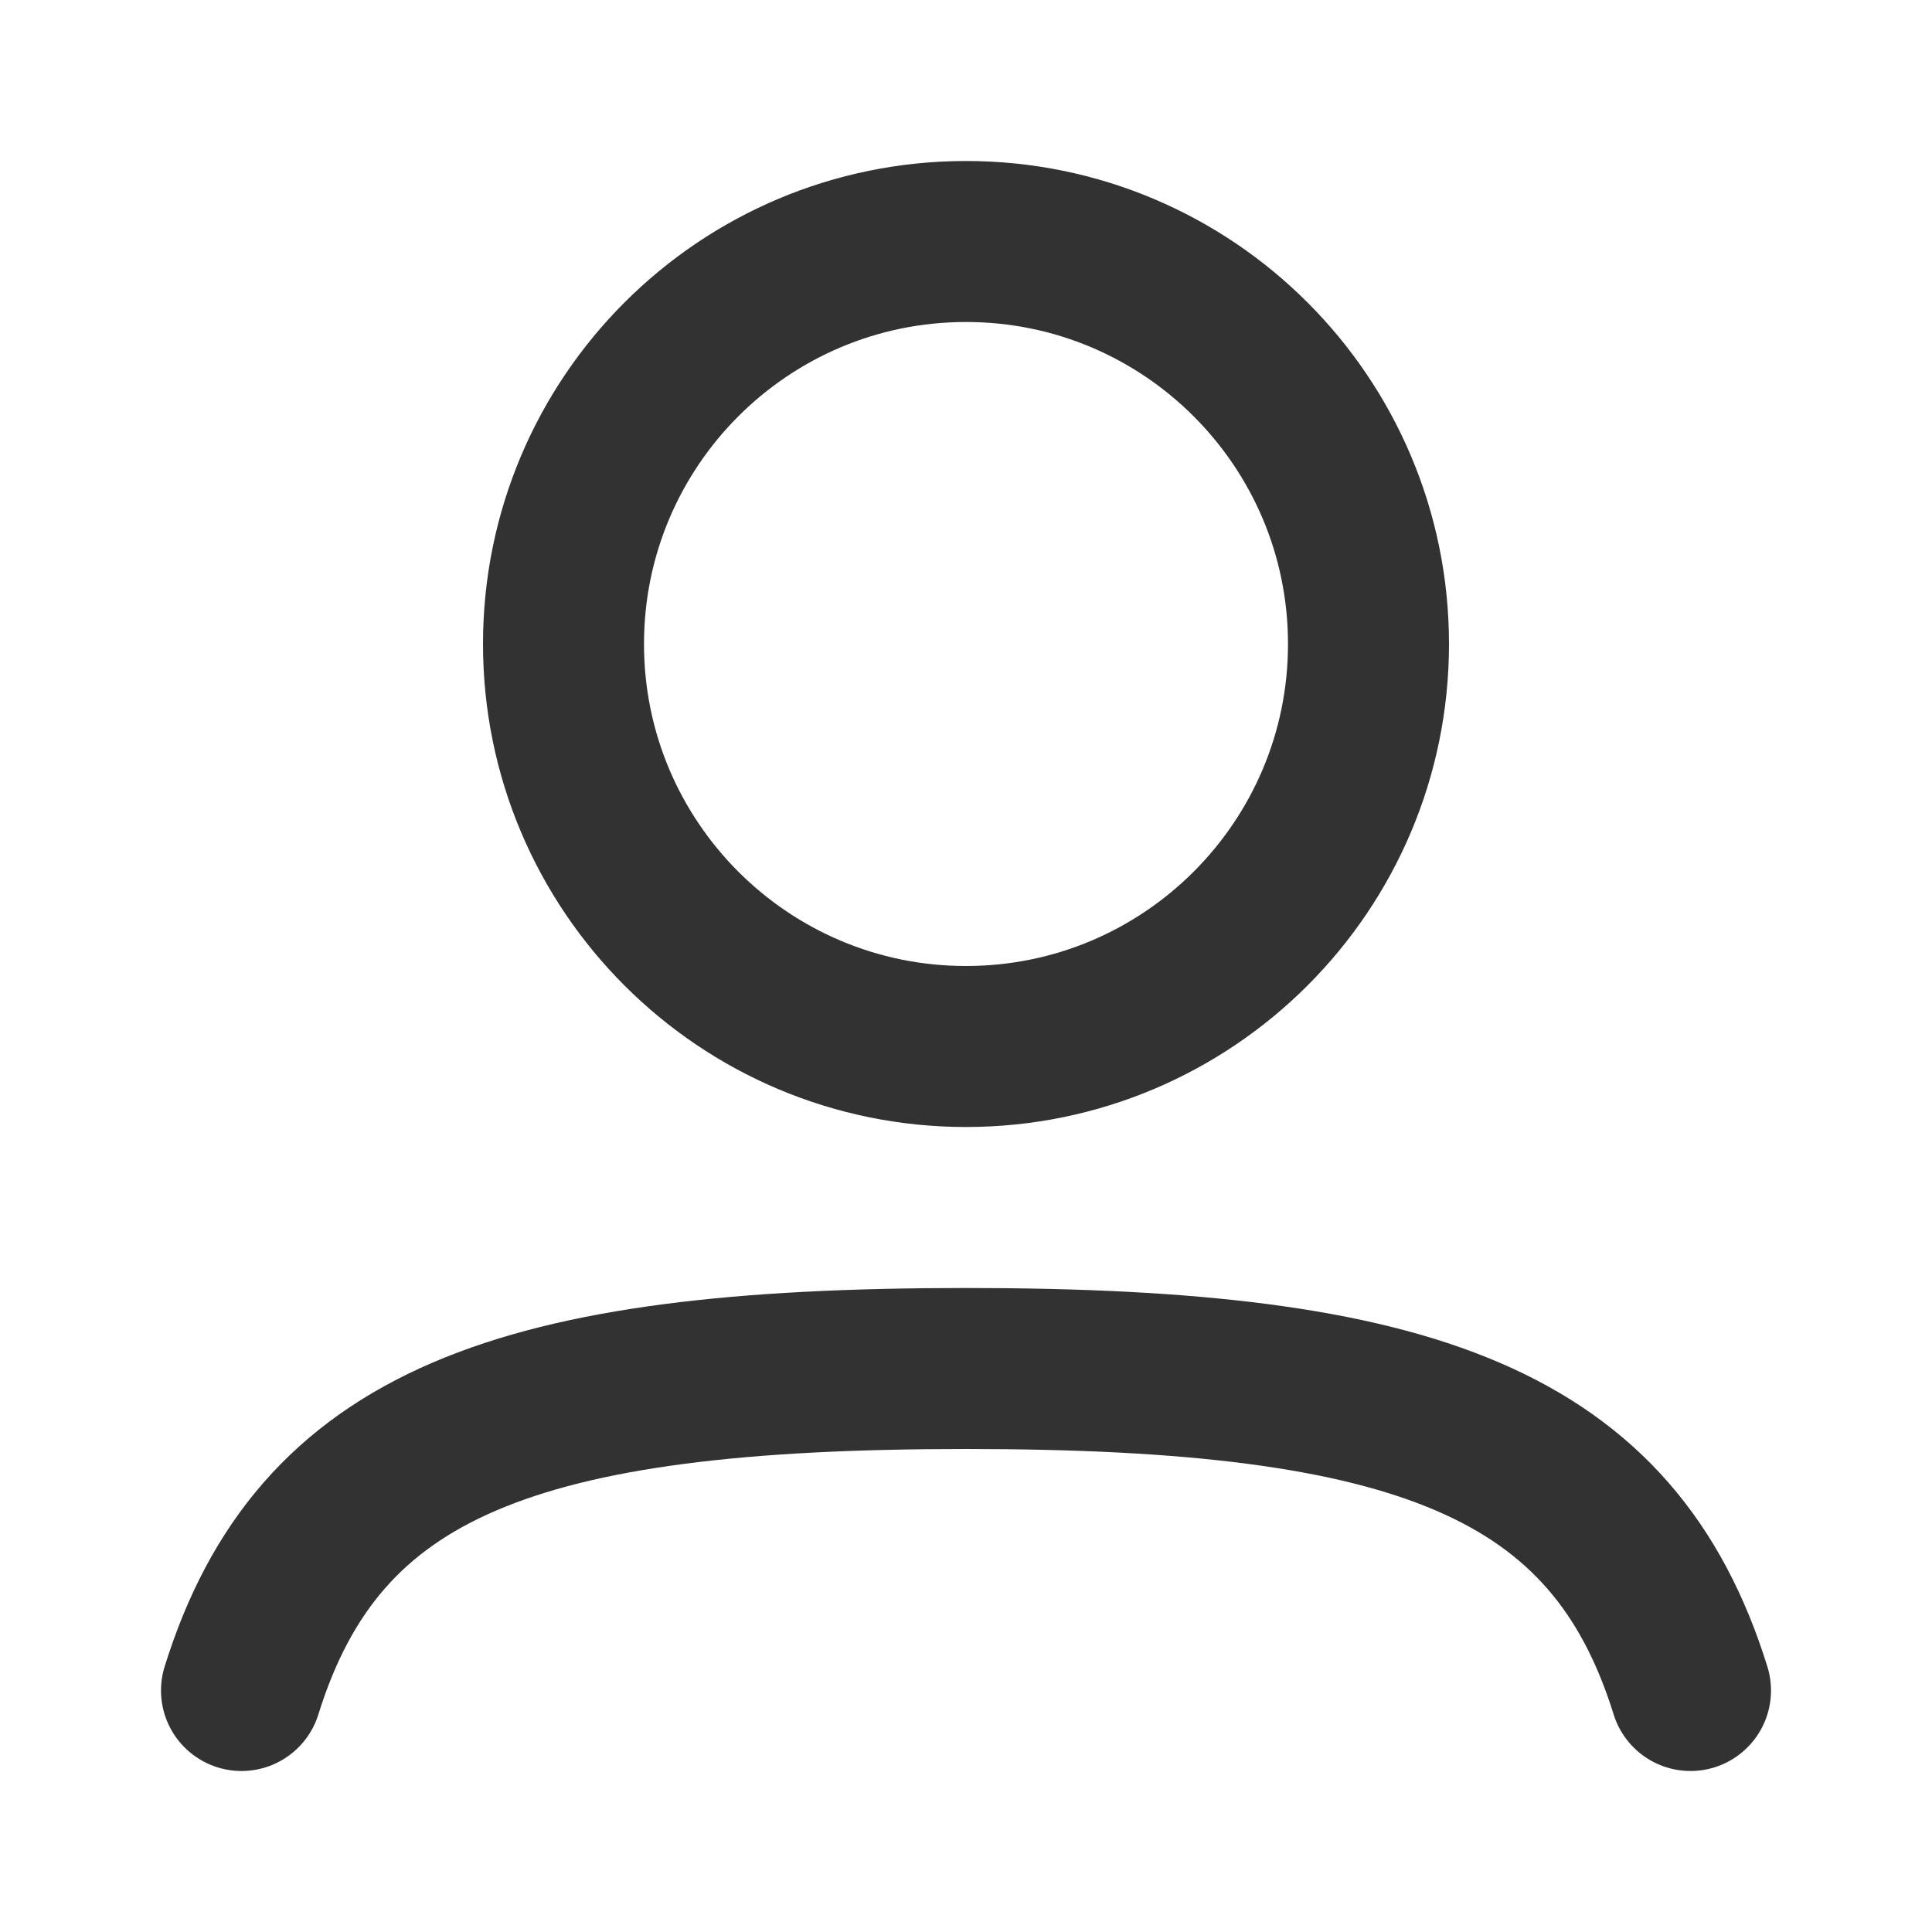
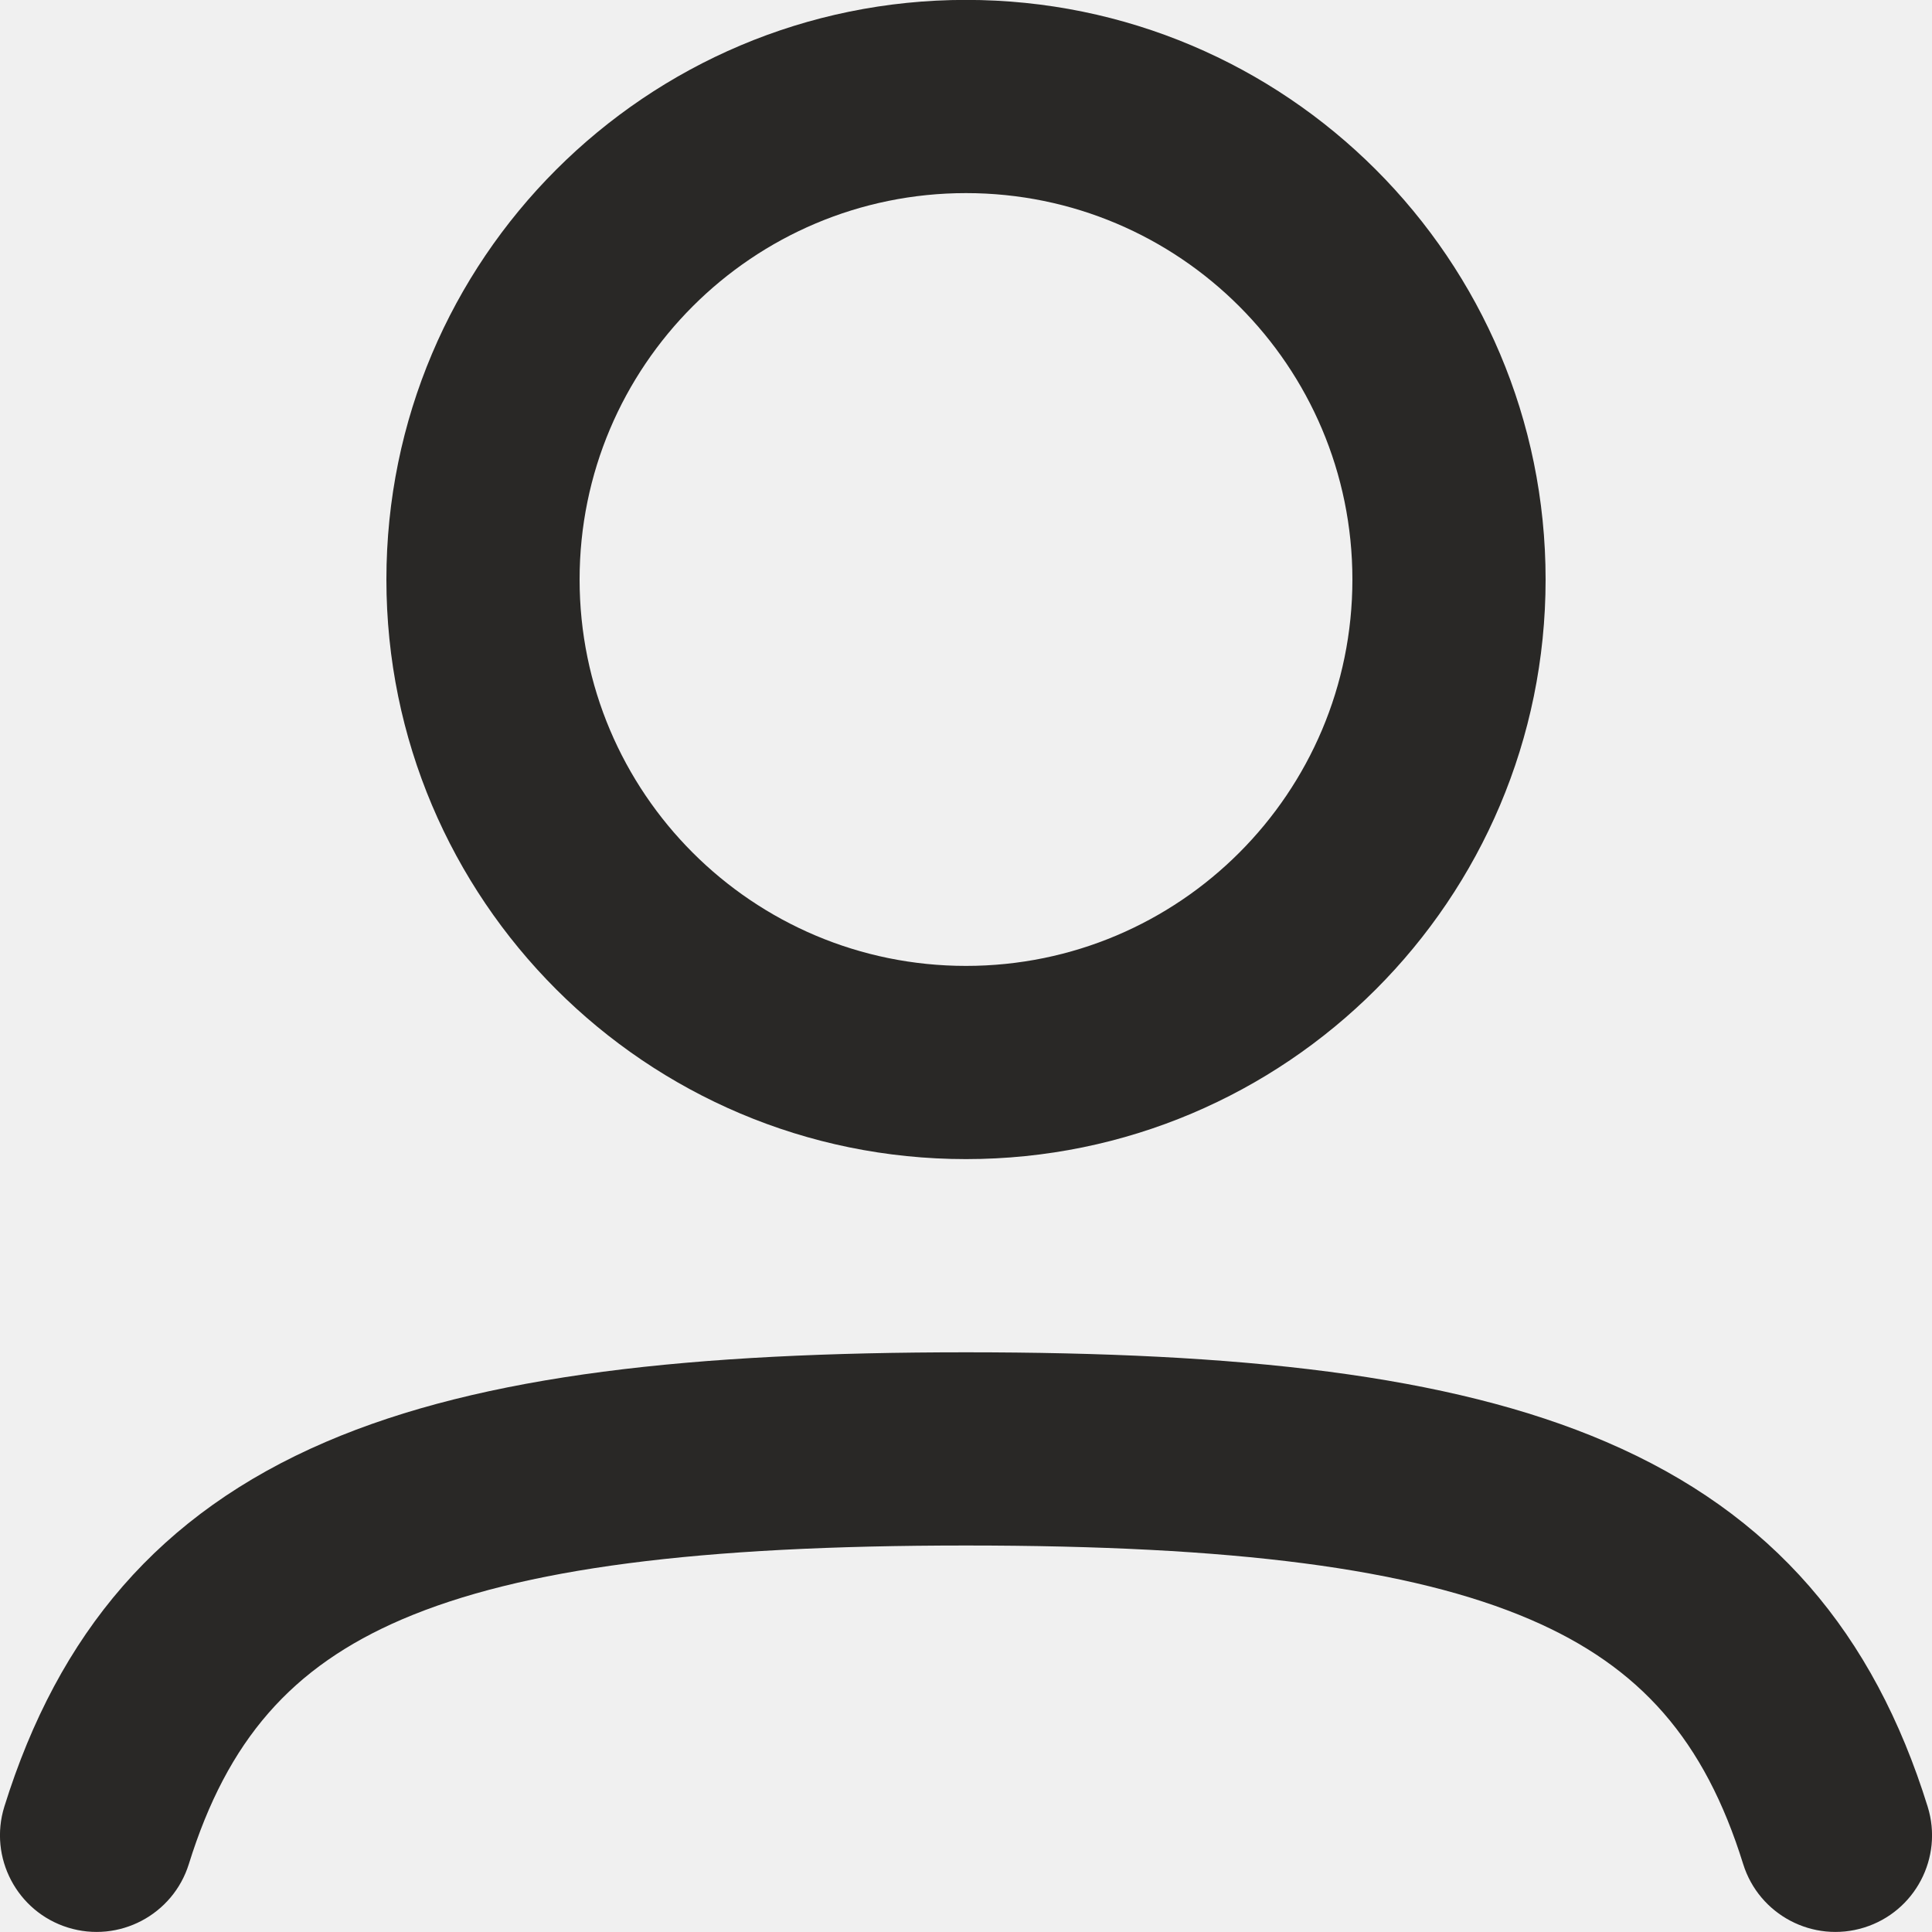
- <svg xmlns="http://www.w3.org/2000/svg" width="24" height="24" viewBox="0 0 24 24" fill="none">
-   <rect width="24" height="24" fill="white" />
-   <path d="M17 8C17 10.761 14.761 13 12 13C9.239 13 7 10.761 7 8C7 5.239 9.239 3 12 3C14.761 3 17 5.239 17 8Z" stroke="#323232" stroke-width="2" />
-   <path d="M3 21C3.957 17.924 6.42 17 12 17C17.58 17 20.043 17.924 21 21" stroke="#323232" stroke-width="2" stroke-linecap="round" />
+ <svg xmlns="http://www.w3.org/2000/svg" width="20" height="20" viewBox="0 0 20 20" fill="none">
+   <path fill-rule="evenodd" clip-rule="evenodd" d="M6 5.999C6 3.79 7.791 1.999 10 1.999C12.209 1.999 14 3.79 14 5.999C14 8.208 12.209 9.999 10 9.999C7.791 9.999 6 8.208 6 5.999ZM10 -0.001C6.687 -0.001 4 2.685 4 5.999C4 9.313 6.687 11.999 10 11.999C13.314 11.999 16 9.313 16 5.999C16 2.685 13.314 -0.001 10 -0.001ZM1.955 19.296C2.354 18.014 3.019 17.255 4.161 16.764C5.395 16.235 7.229 15.999 10 15.999C12.771 15.999 14.606 16.235 15.839 16.764C16.982 17.255 17.646 18.014 18.045 19.296C18.209 19.823 18.77 20.118 19.297 19.954C19.825 19.79 20.119 19.229 19.955 18.702C19.397 16.908 18.352 15.667 16.628 14.927C14.996 14.225 12.809 13.999 10 13.999C7.191 13.999 5.005 14.225 3.372 14.927C1.649 15.667 0.604 16.908 0.045 18.702C-0.119 19.229 0.176 19.79 0.703 19.954C1.23 20.118 1.791 19.823 1.955 19.296Z" fill="#292826" />
</svg>
